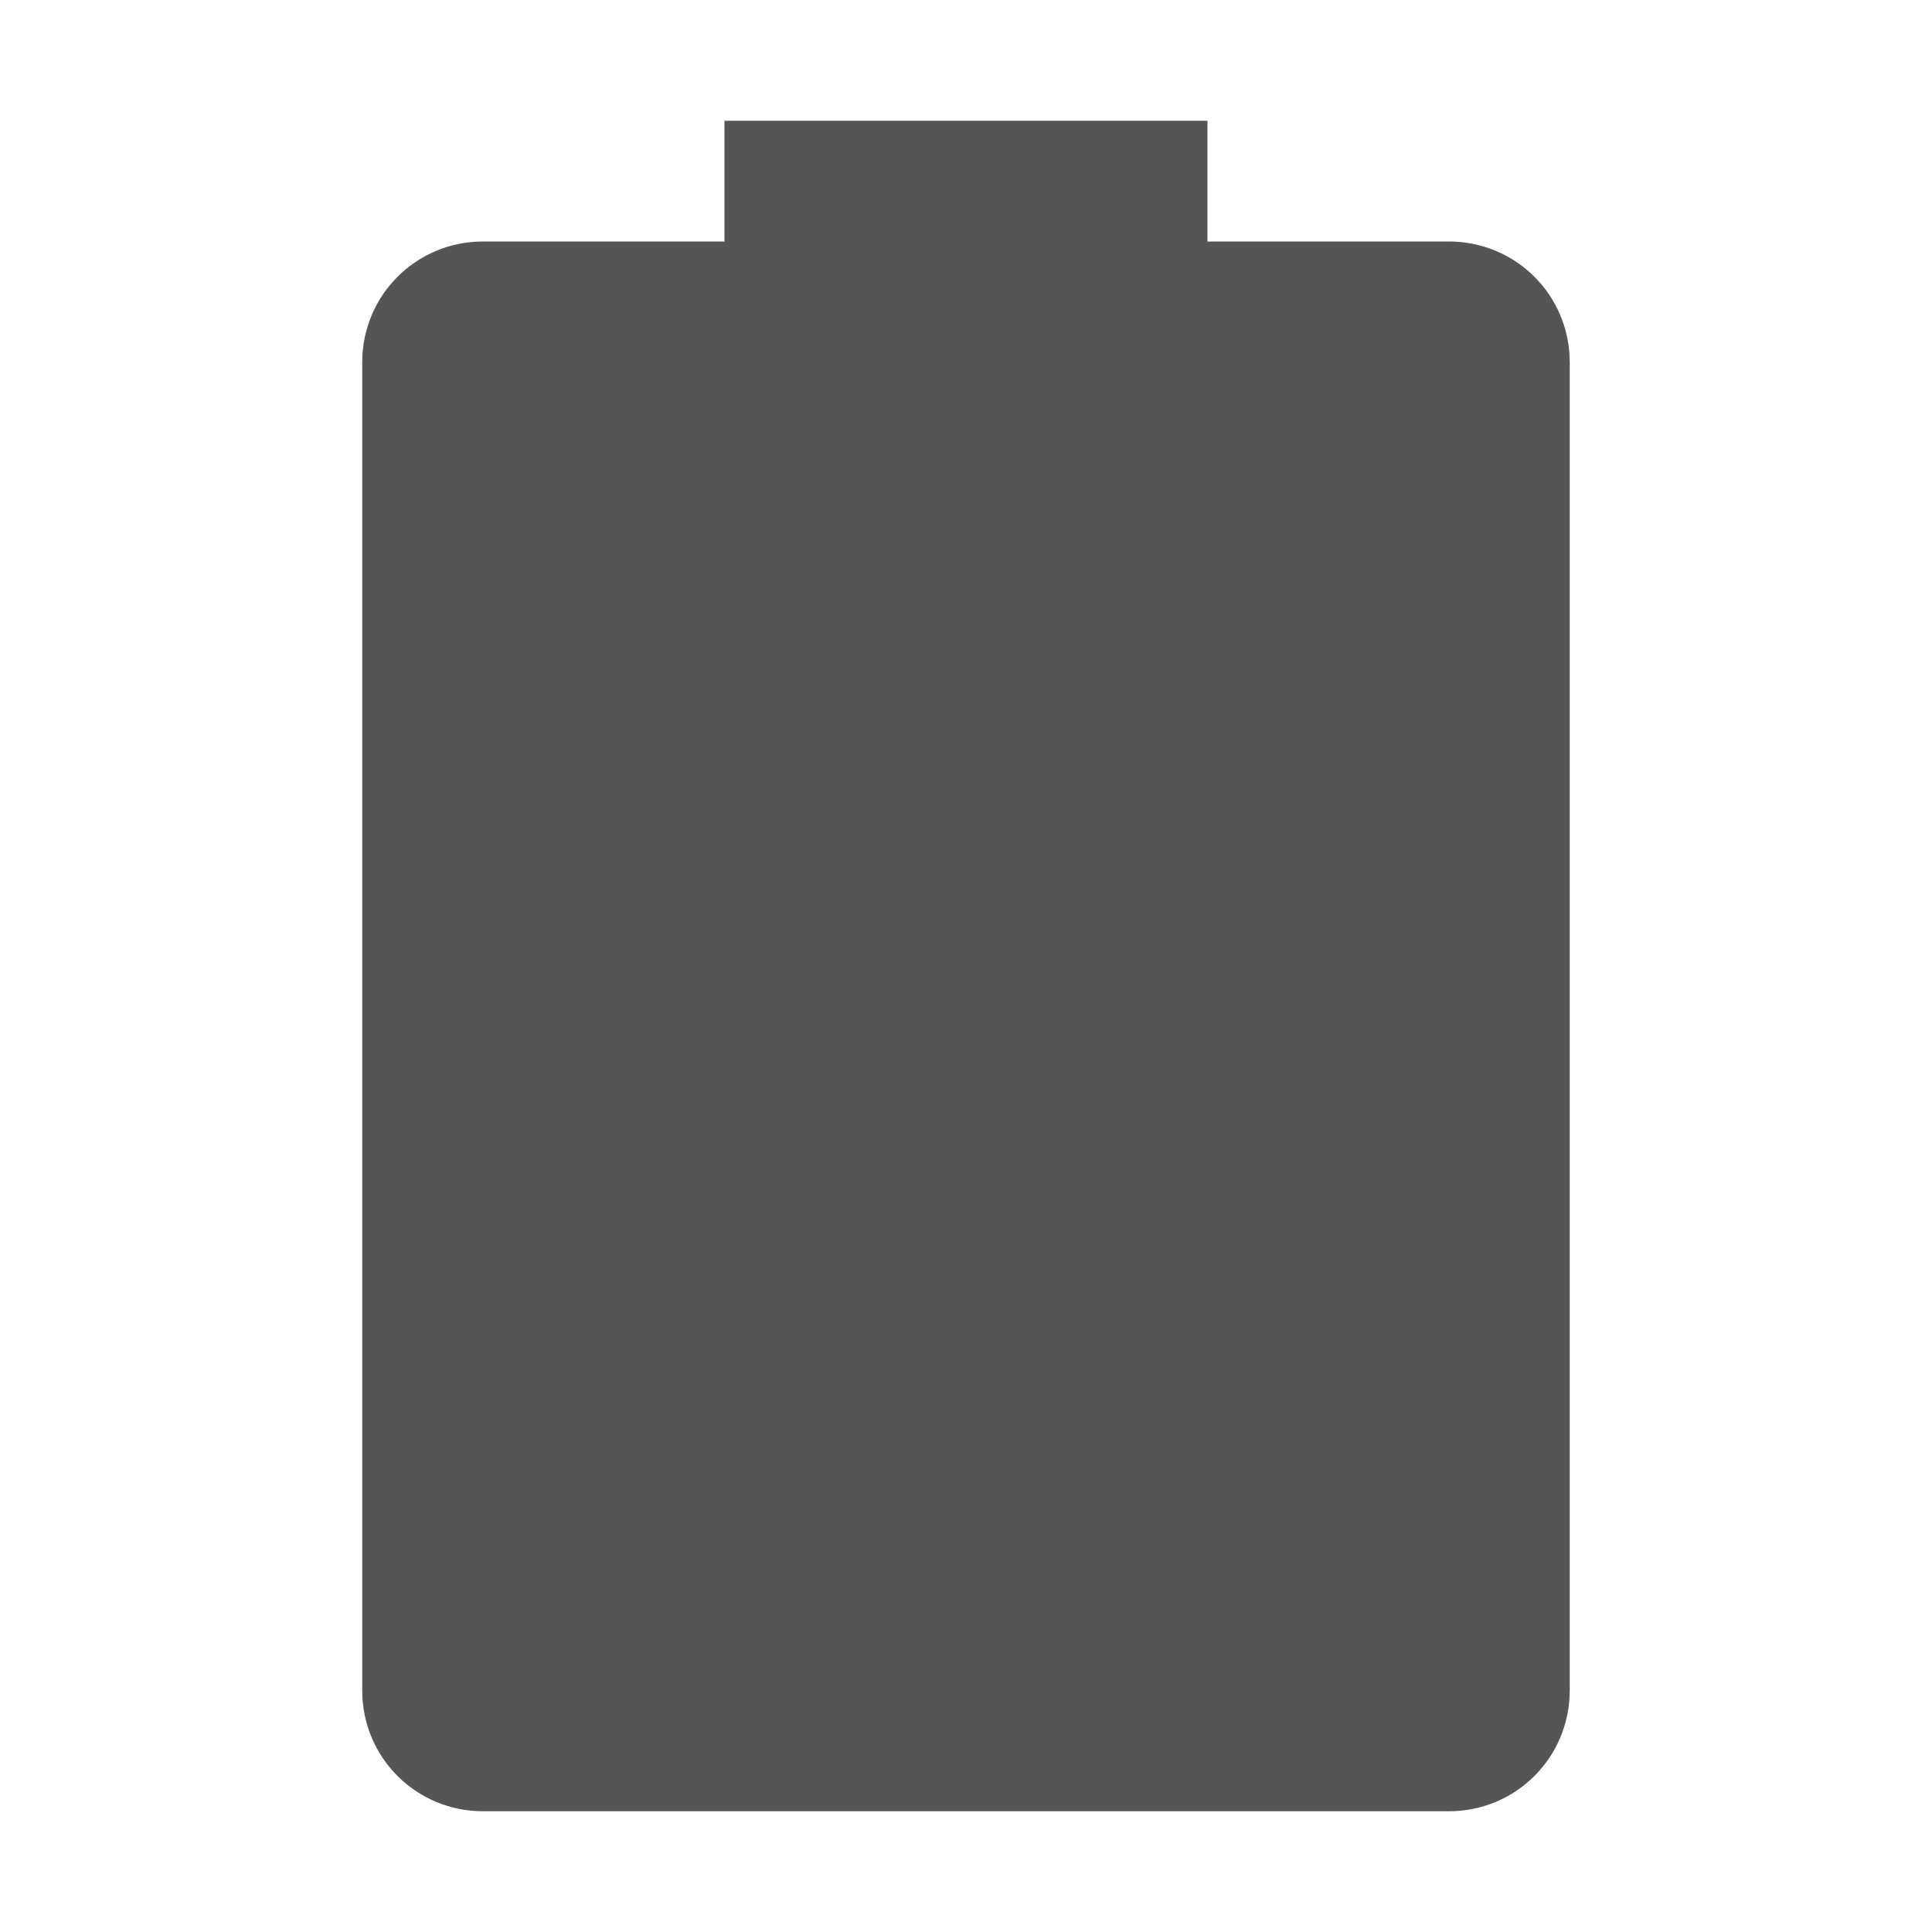
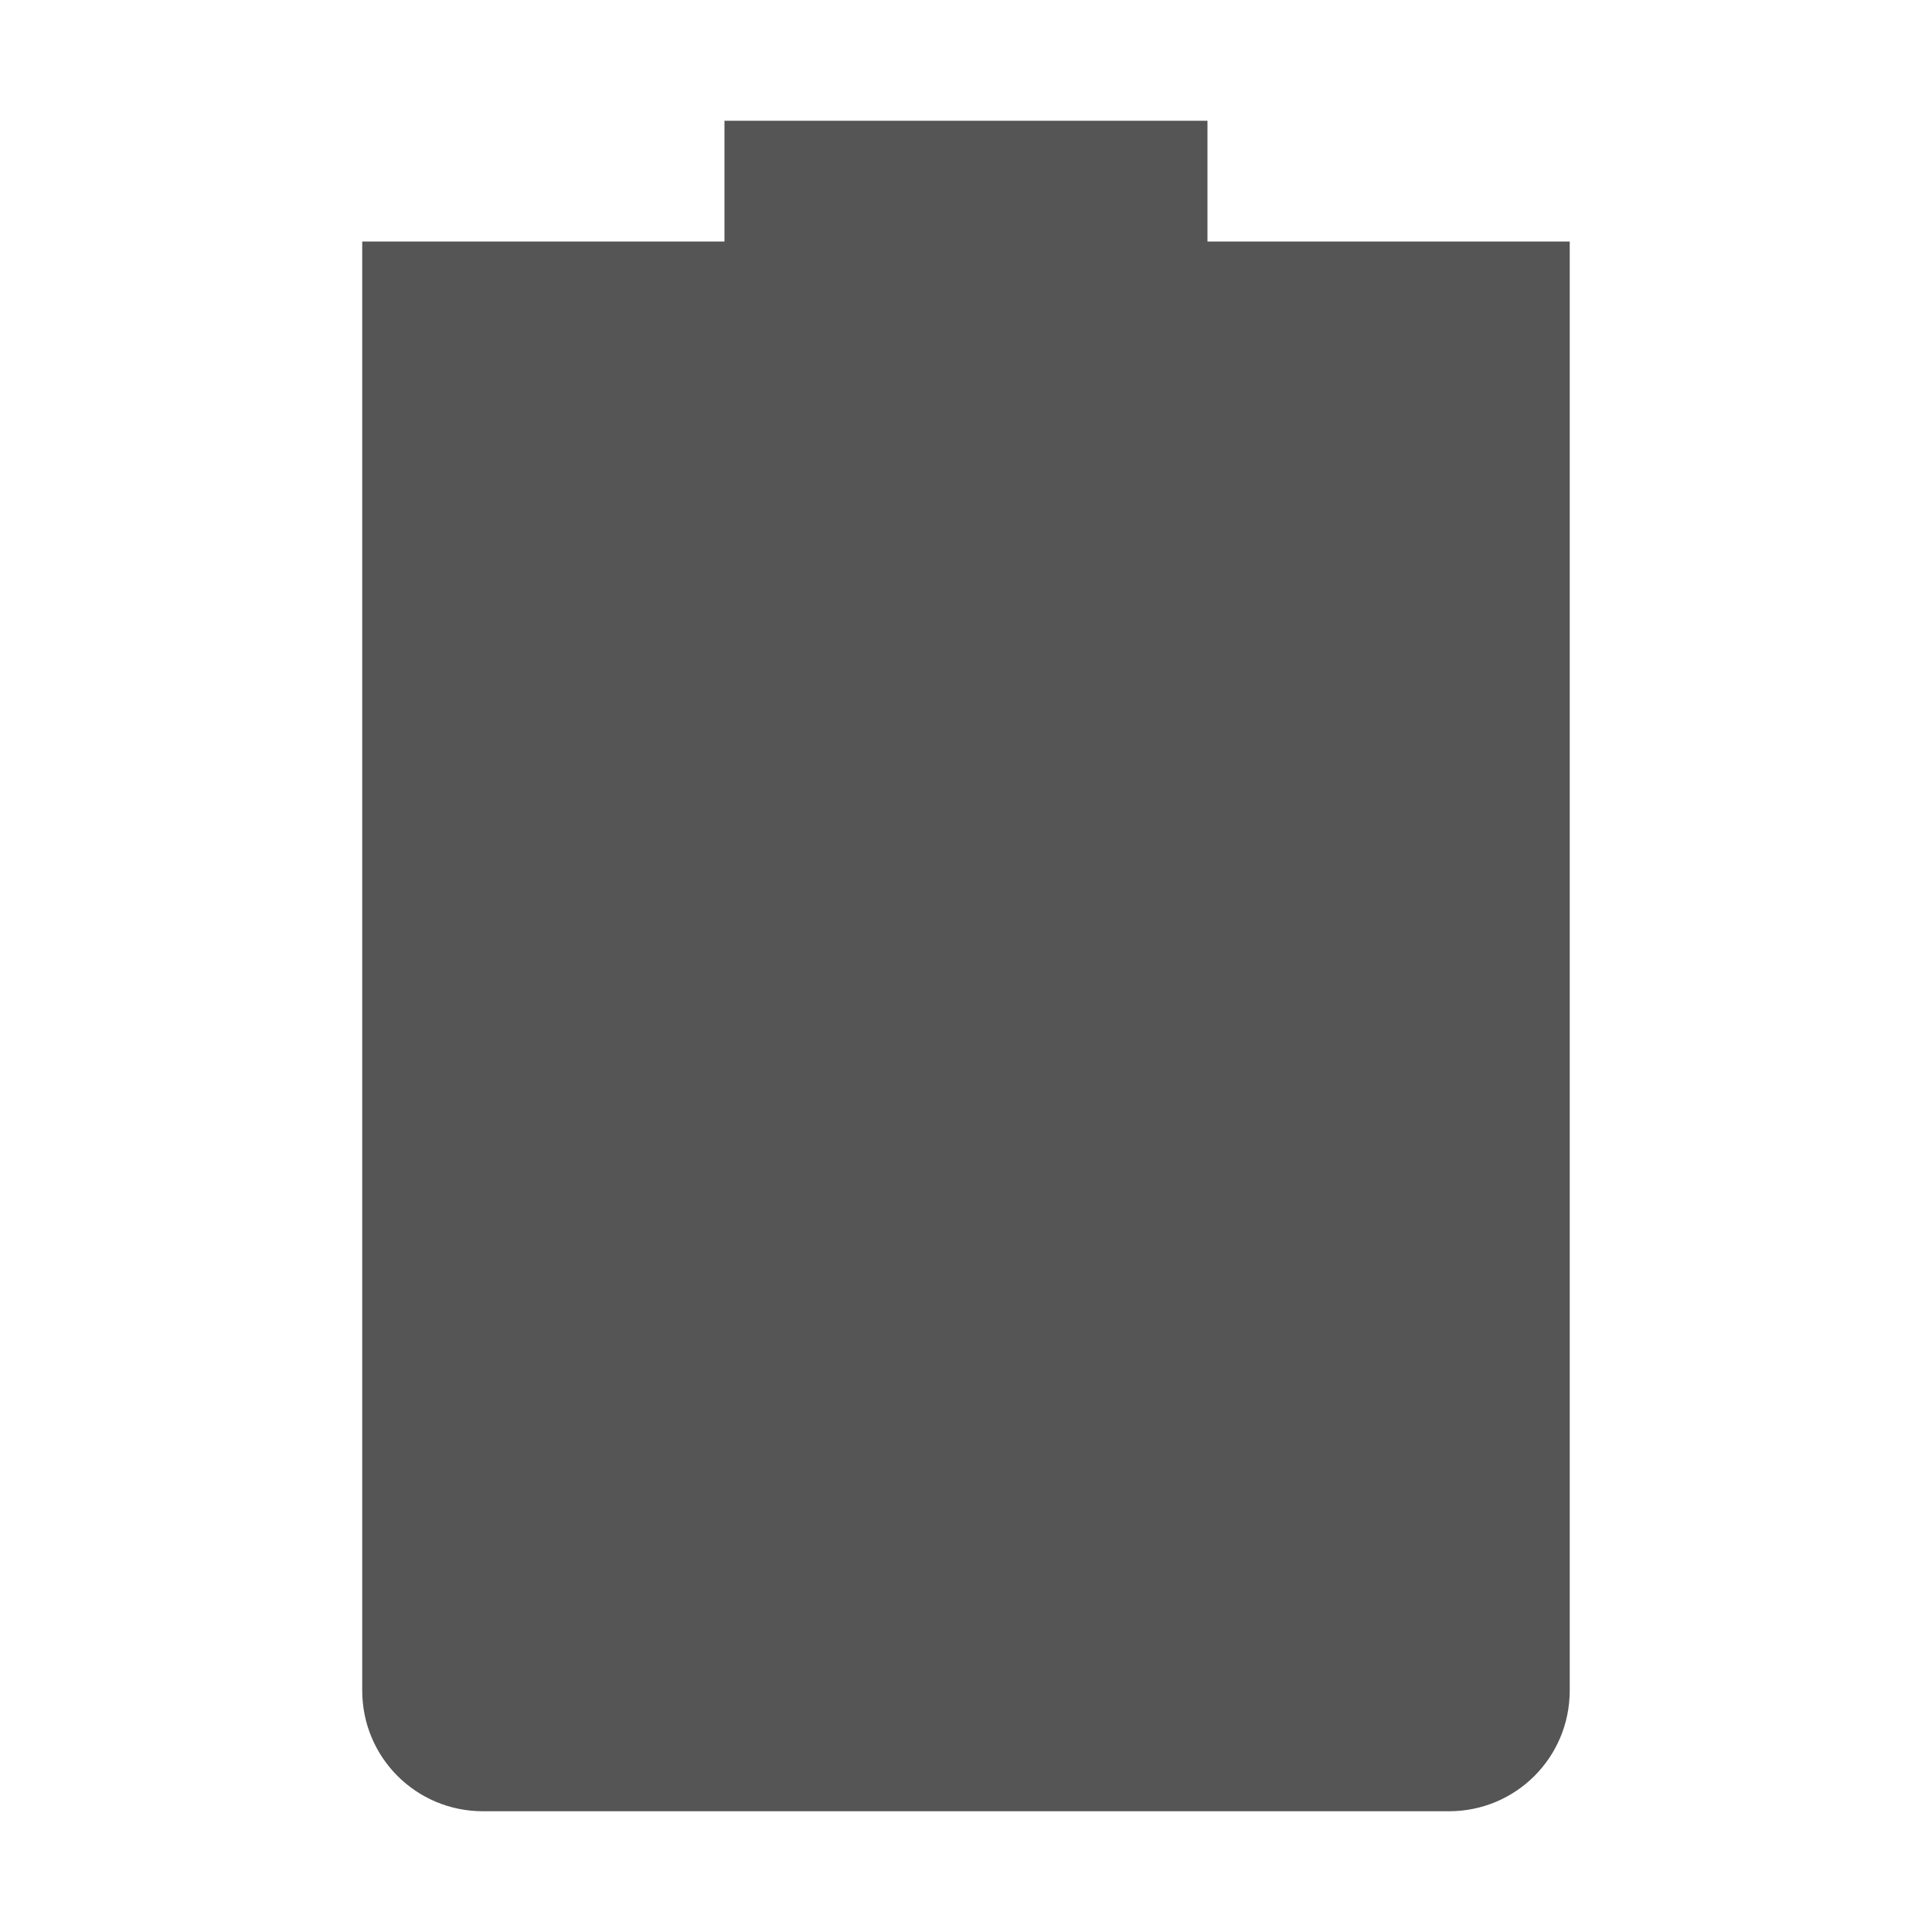
<svg xmlns="http://www.w3.org/2000/svg" xmlns:ns1="http://www.openswatchbook.org/uri/2009/osb" height="16" id="svg7384" style="enable-background:new" version="1.1" width="16">
  <defs id="defs7386">
    <linearGradient id="linearGradient5606" ns1:paint="solid">
      <stop id="stop5608" offset="0" style="stop-color:#000000;stop-opacity:1;" />
    </linearGradient>
-     <filter color-interpolation-filters="sRGB" id="filter7554">
+     <filter id="filter7554" style="color-interpolation-filters:sRGB">
      <feBlend id="feBlend7556" in2="BackgroundImage" mode="darken" />
    </filter>
  </defs>
-   <g id="layer9" style="display:inline" transform="translate(-405.0002,391)">
-     <path d="m 411,-390 0,1 -2,0 c -0.554,0 -1,0.446 -1,1 l 0,11 c 0,0.554 0.446,1 1,1 l 8,0 c 0.554,0 1,-0.446 1,-1 l 0,-11 c 0,-0.554 -0.446,-1 -1,-1 l -2,0 0,-1 z" id="path6757" style="fill:#555555;fill-opacity:1;stroke:none" />
+   <g id="layer9" style="display:inline" transform="translate(-405.0002,395)">
+     <path d="m 411,-394 0,1 -3,0 c 0,0 0,0.446 0,1 l 0,11 c 0,0.554 0.446,1 1,1 l 8,0 c 0.554,0 1,-0.446 1,-1 l 0,-11 c 0,-0.554 0,-1 0,-1 l -3,0 0,-1 z" id="path6757" style="fill:#555555;fill-opacity:1;stroke:none" />
  </g>
-   <g id="layer10" style="display:inline;filter:url(#filter7554)" transform="translate(-405.0002,391)" />
-   <g id="layer1" style="display:inline" transform="translate(-164,-226)" />
-   <g id="layer14" style="display:inline" transform="translate(-405.0002,391)" />
-   <g id="layer15" style="display:inline" transform="translate(-405.0002,391)" />
-   <g id="g71291" style="display:inline" transform="translate(-405.0002,391)" />
-   <g id="layer2" style="display:inline" transform="translate(-164,-76)" />
-   <g id="g6058" style="display:inline" transform="translate(-164,-76)" />
-   <g id="layer12" style="display:inline" transform="translate(-405.0002,391)" />
+   <g id="layer10" style="display:inline;filter:url(#filter7554)" transform="translate(-405.0002,395)" />
+   <g id="layer1" style="display:inline" transform="translate(-164,-222)" />
+   <g id="layer14" style="display:inline" transform="translate(-405.0002,395)" />
+   <g id="layer15" style="display:inline" transform="translate(-405.0002,395)" />
+   <g id="g71291" style="display:inline" transform="translate(-405.0002,395)" />
+   <g id="layer2" style="display:inline" transform="translate(-164,-72)" />
+   <g id="g6058" style="display:inline" transform="translate(-164,-72)" />
+   <g id="layer12" style="display:inline" transform="translate(-405.0002,395)" />
</svg>
